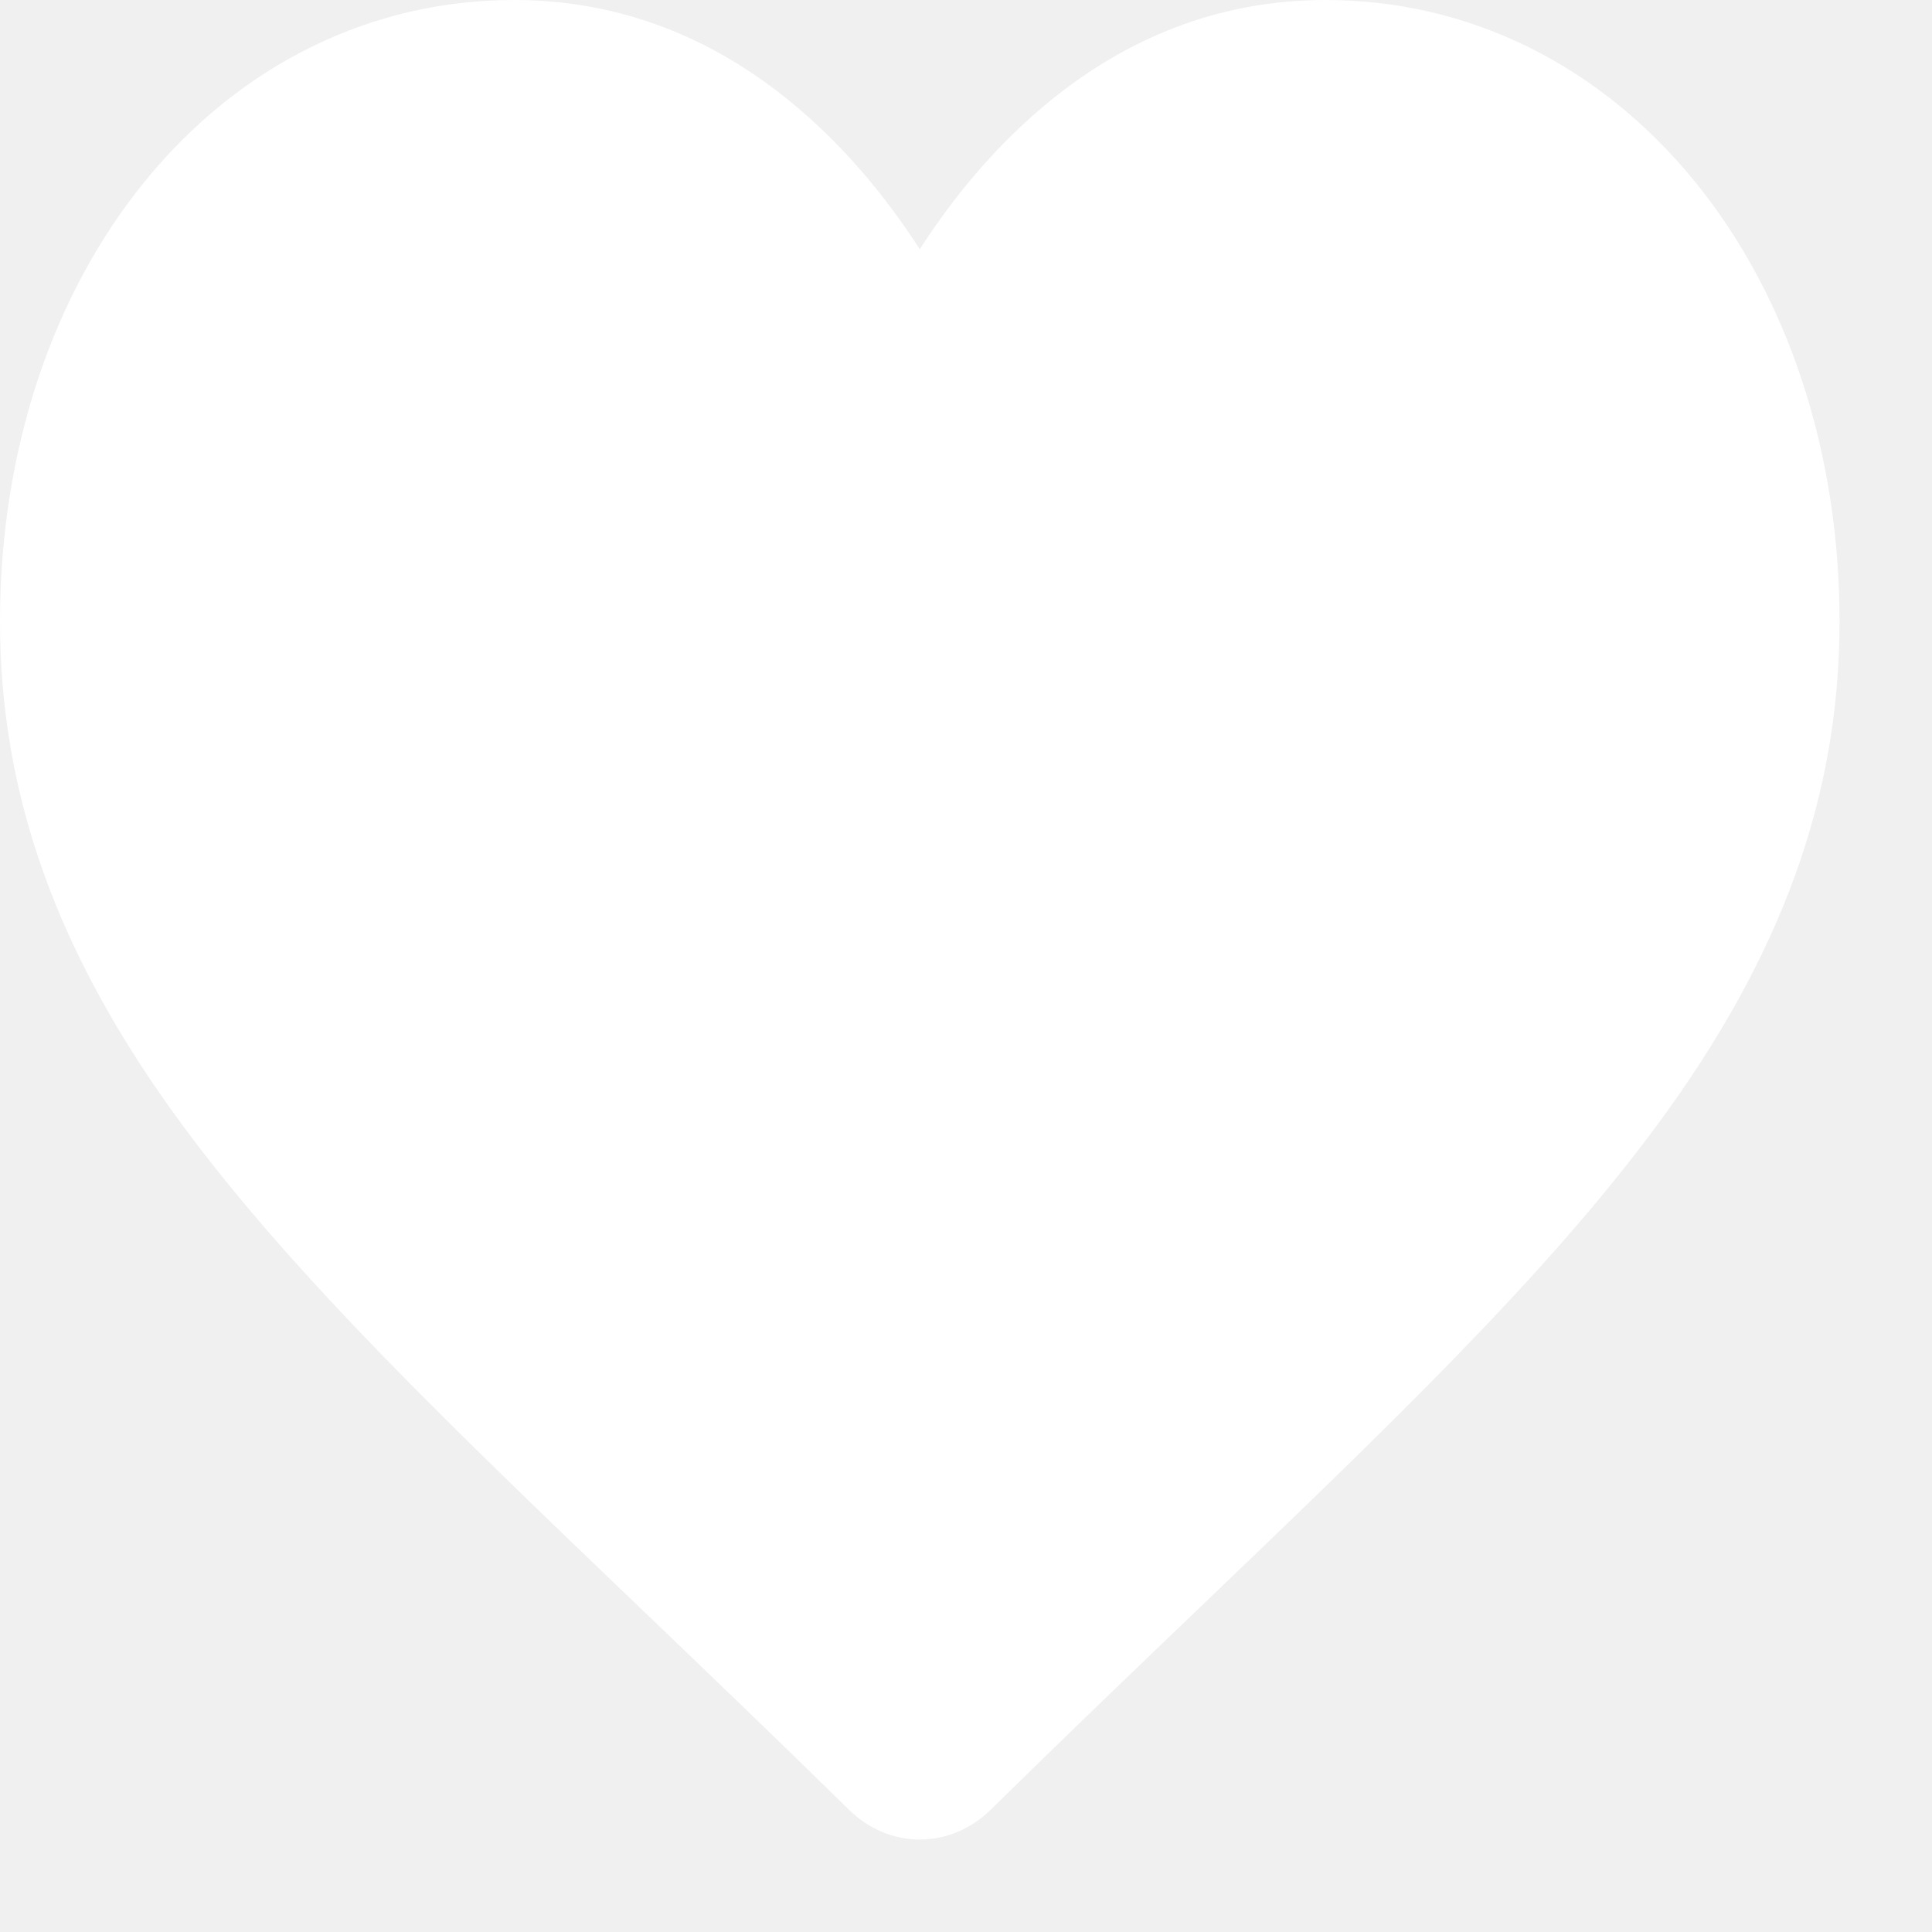
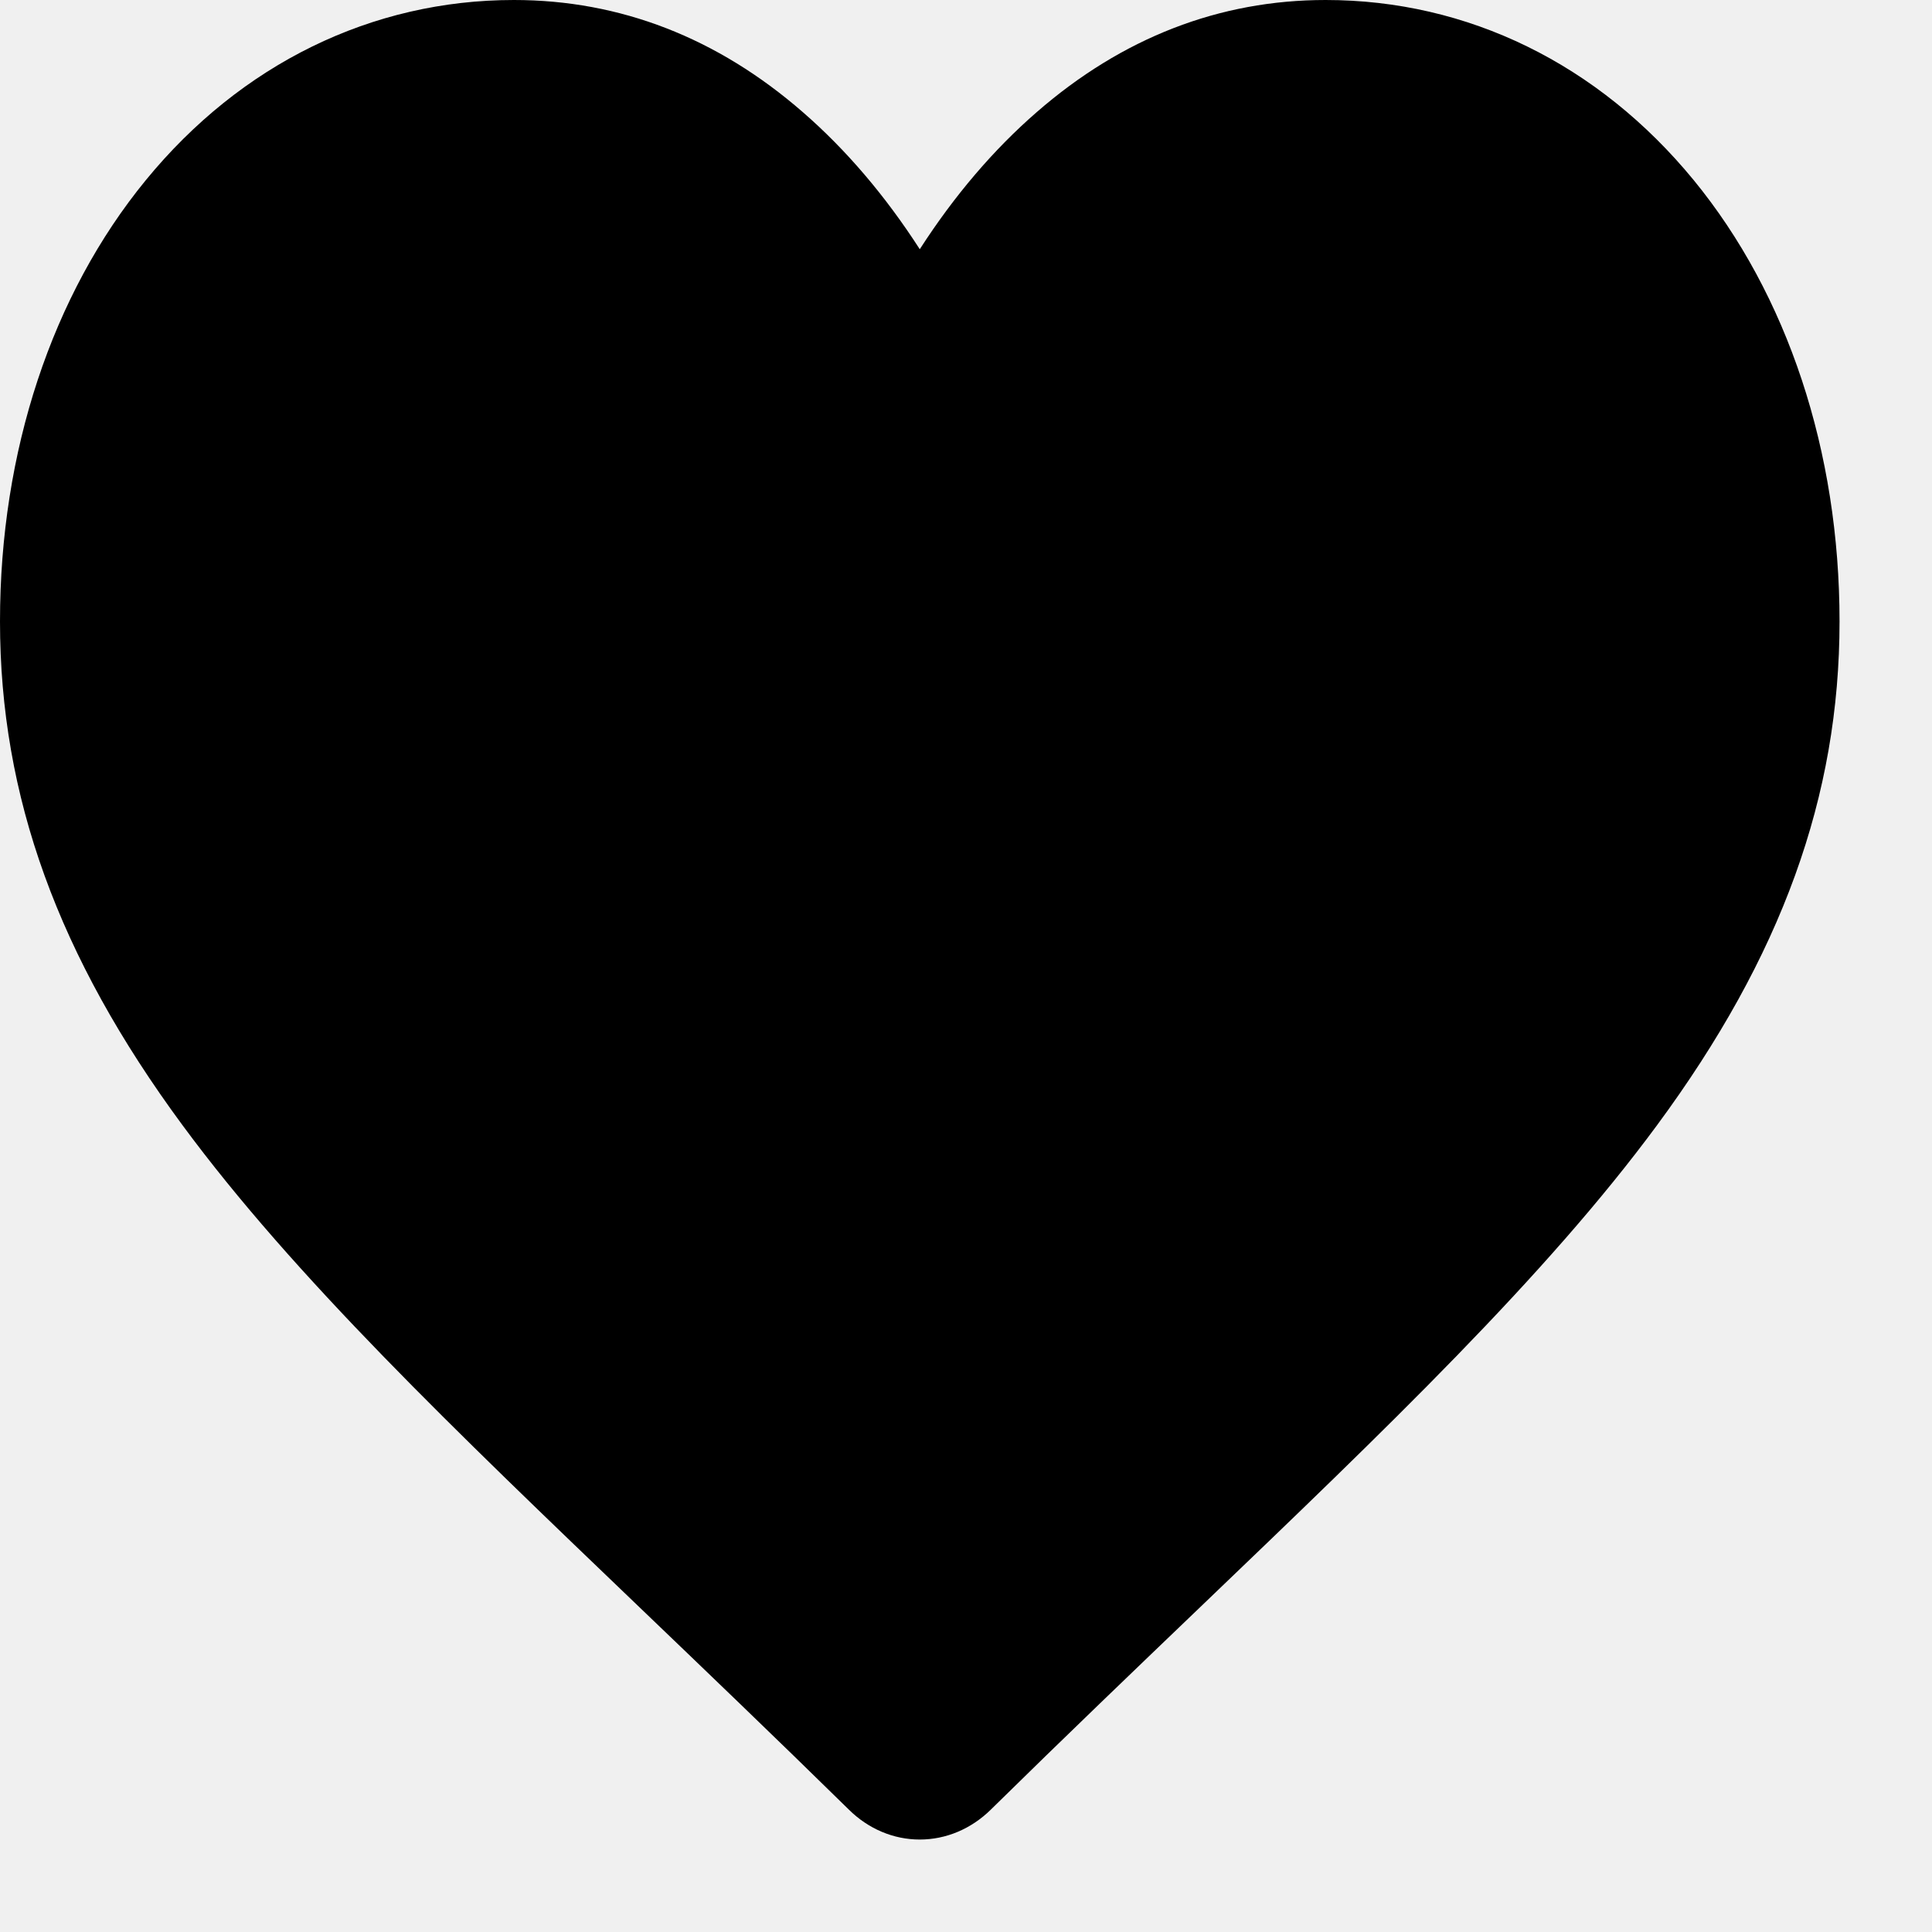
<svg xmlns="http://www.w3.org/2000/svg" width="14" height="14" viewBox="0 0 14 14" fill="none">
-   <path d="M12.273 1.305C11.582 0.463 10.636 0 9.606 0C8.837 0 8.132 0.273 7.512 0.813C7.199 1.085 6.915 1.418 6.665 1.806C6.415 1.418 6.131 1.085 5.818 0.813C5.198 0.273 4.493 0 3.724 0C2.694 0 1.747 0.463 1.057 1.305C0.376 2.136 0 3.272 0 4.503C0 5.77 0.42 6.93 1.322 8.153C2.129 9.248 3.289 10.358 4.632 11.645C5.09 12.084 5.61 12.582 6.15 13.112C6.292 13.253 6.475 13.33 6.665 13.33C6.855 13.33 7.038 13.253 7.18 13.113C7.72 12.582 8.24 12.084 8.699 11.644C10.041 10.358 11.201 9.248 12.008 8.153C12.91 6.93 13.33 5.77 13.33 4.503C13.33 3.272 12.954 2.136 12.273 1.305Z" fill="#FFF" />
+   <path d="M12.273 1.305C11.582 0.463 10.636 0 9.606 0C8.837 0 8.132 0.273 7.512 0.813C7.199 1.085 6.915 1.418 6.665 1.806C6.415 1.418 6.131 1.085 5.818 0.813C5.198 0.273 4.493 0 3.724 0C2.694 0 1.747 0.463 1.057 1.305C0.376 2.136 0 3.272 0 4.503C0 5.77 0.42 6.93 1.322 8.153C2.129 9.248 3.289 10.358 4.632 11.645C5.09 12.084 5.61 12.582 6.15 13.112C6.292 13.253 6.475 13.33 6.665 13.33C6.855 13.33 7.038 13.253 7.18 13.113C7.72 12.582 8.24 12.084 8.699 11.644C10.041 10.358 11.201 9.248 12.008 8.153C12.91 6.93 13.33 5.77 13.33 4.503C13.33 3.272 12.954 2.136 12.273 1.305Z" fill="#000" />
</svg>
